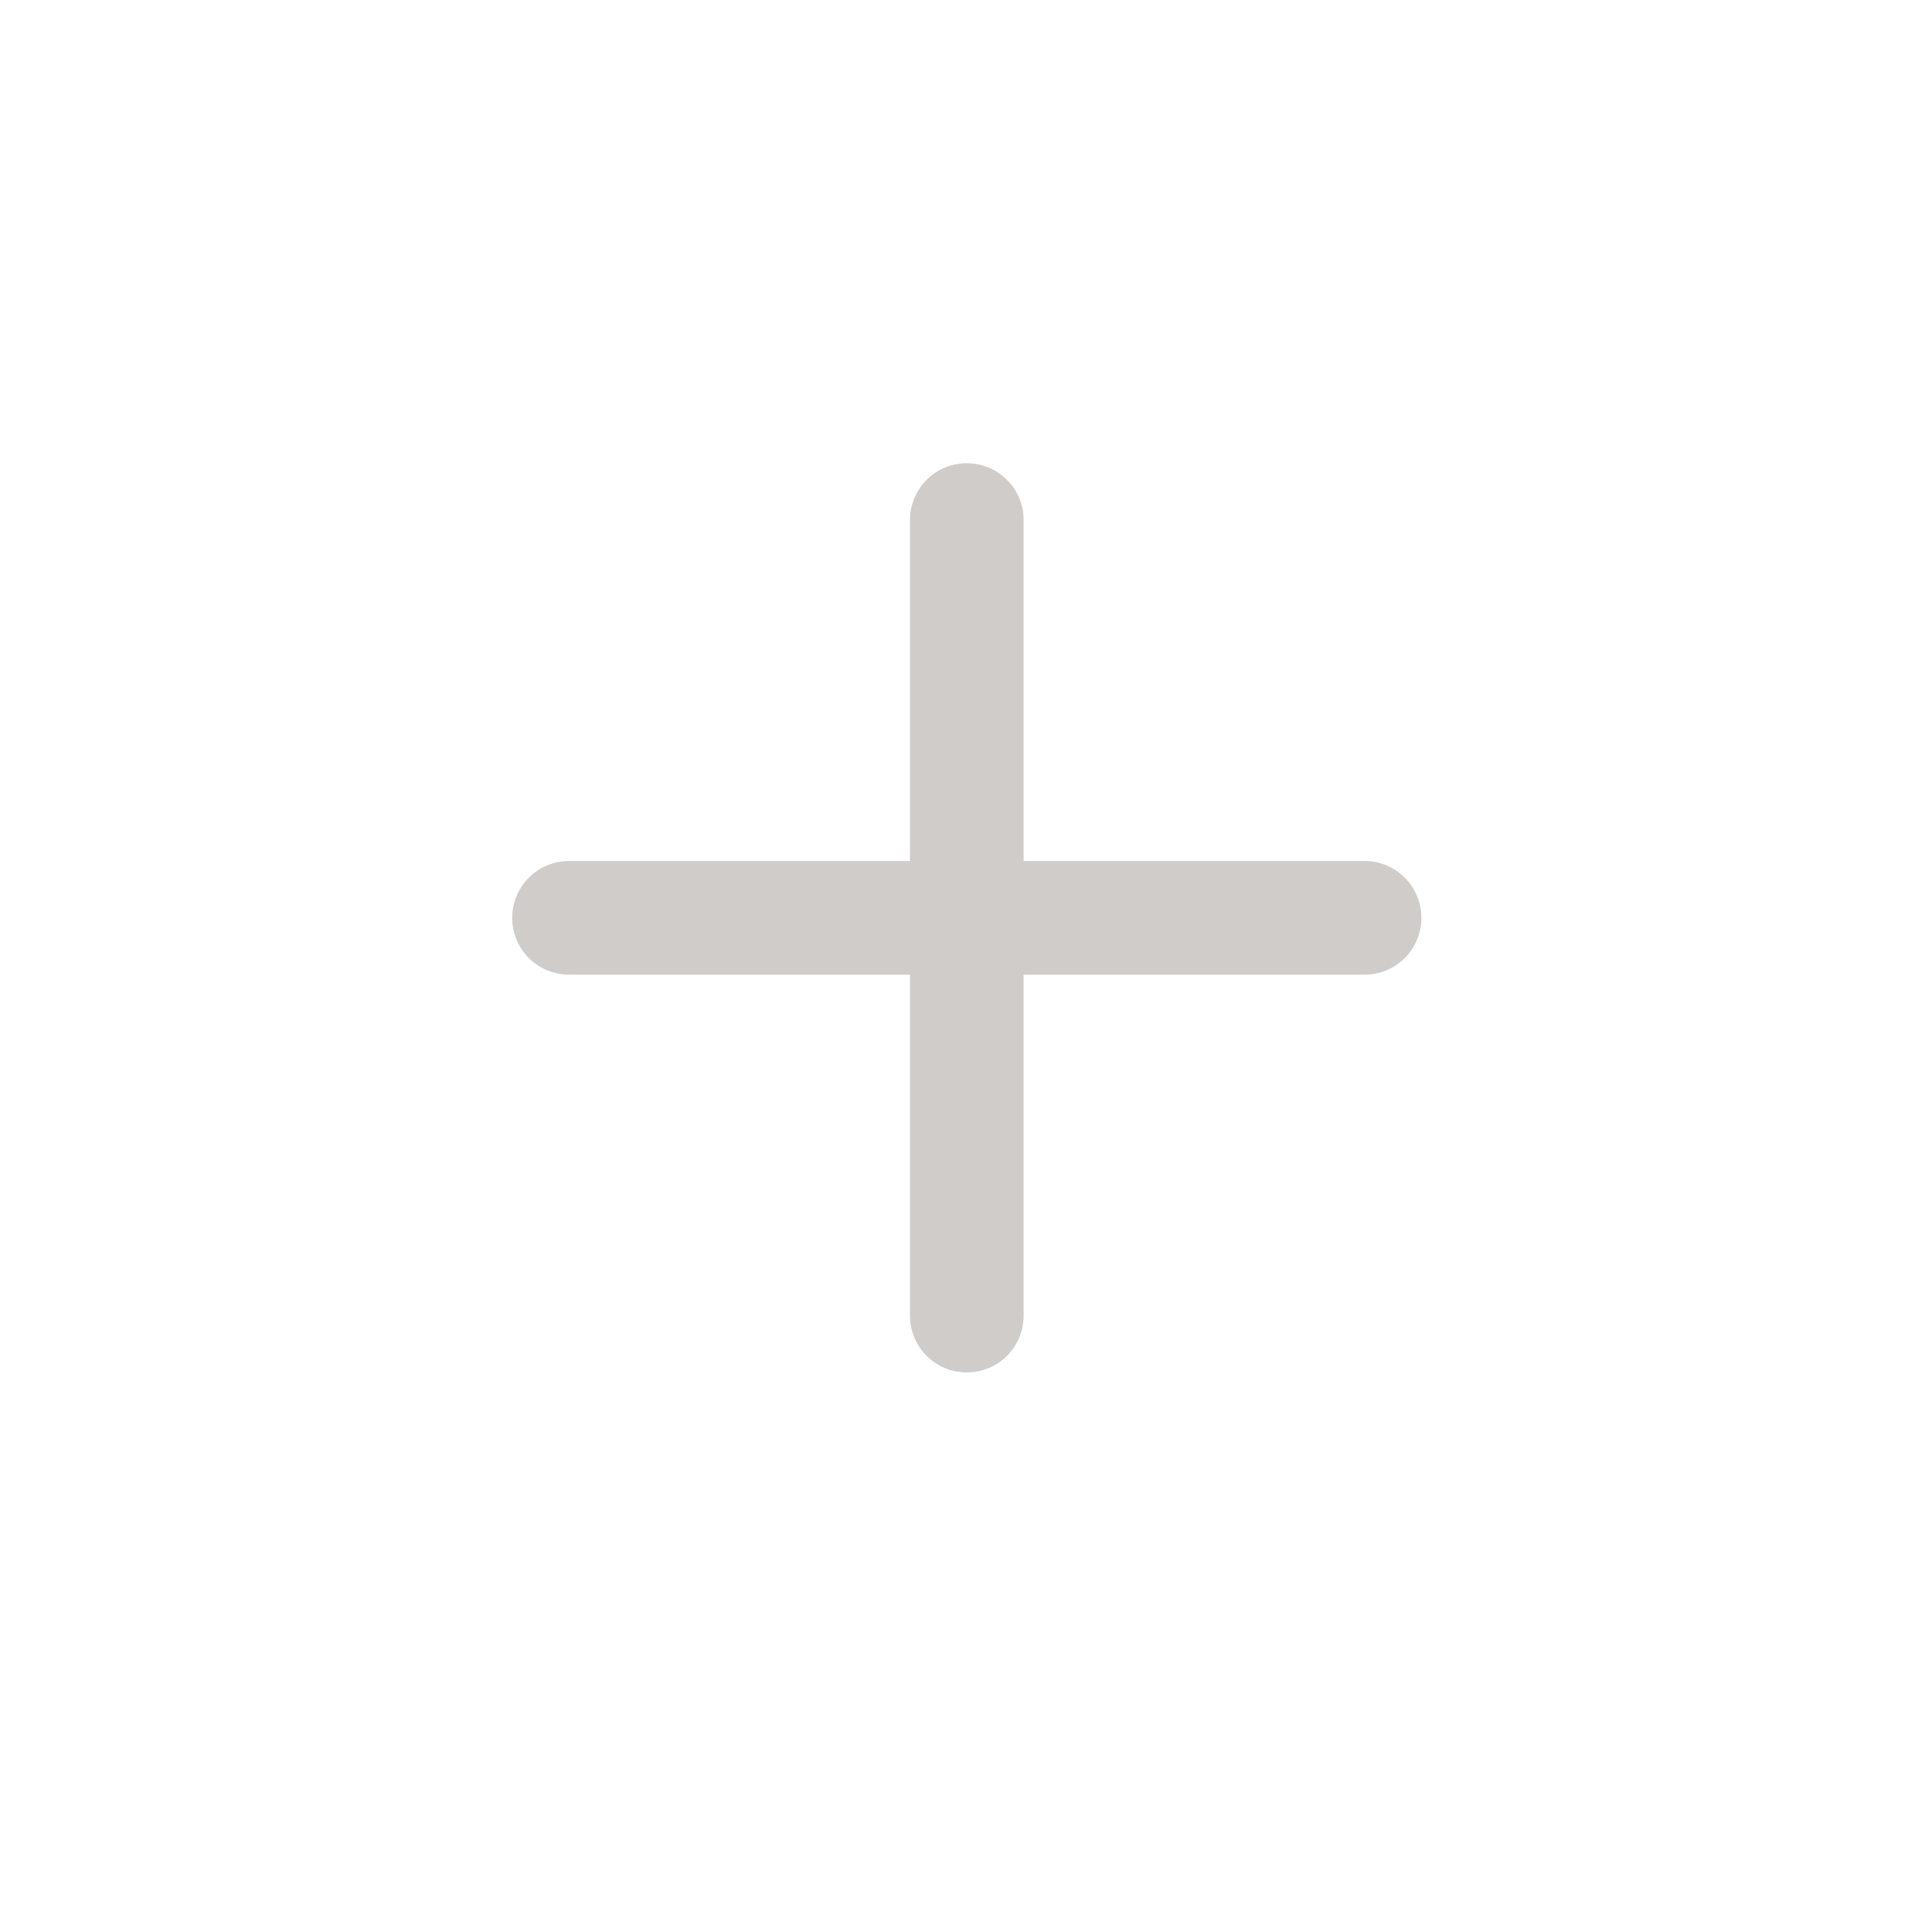
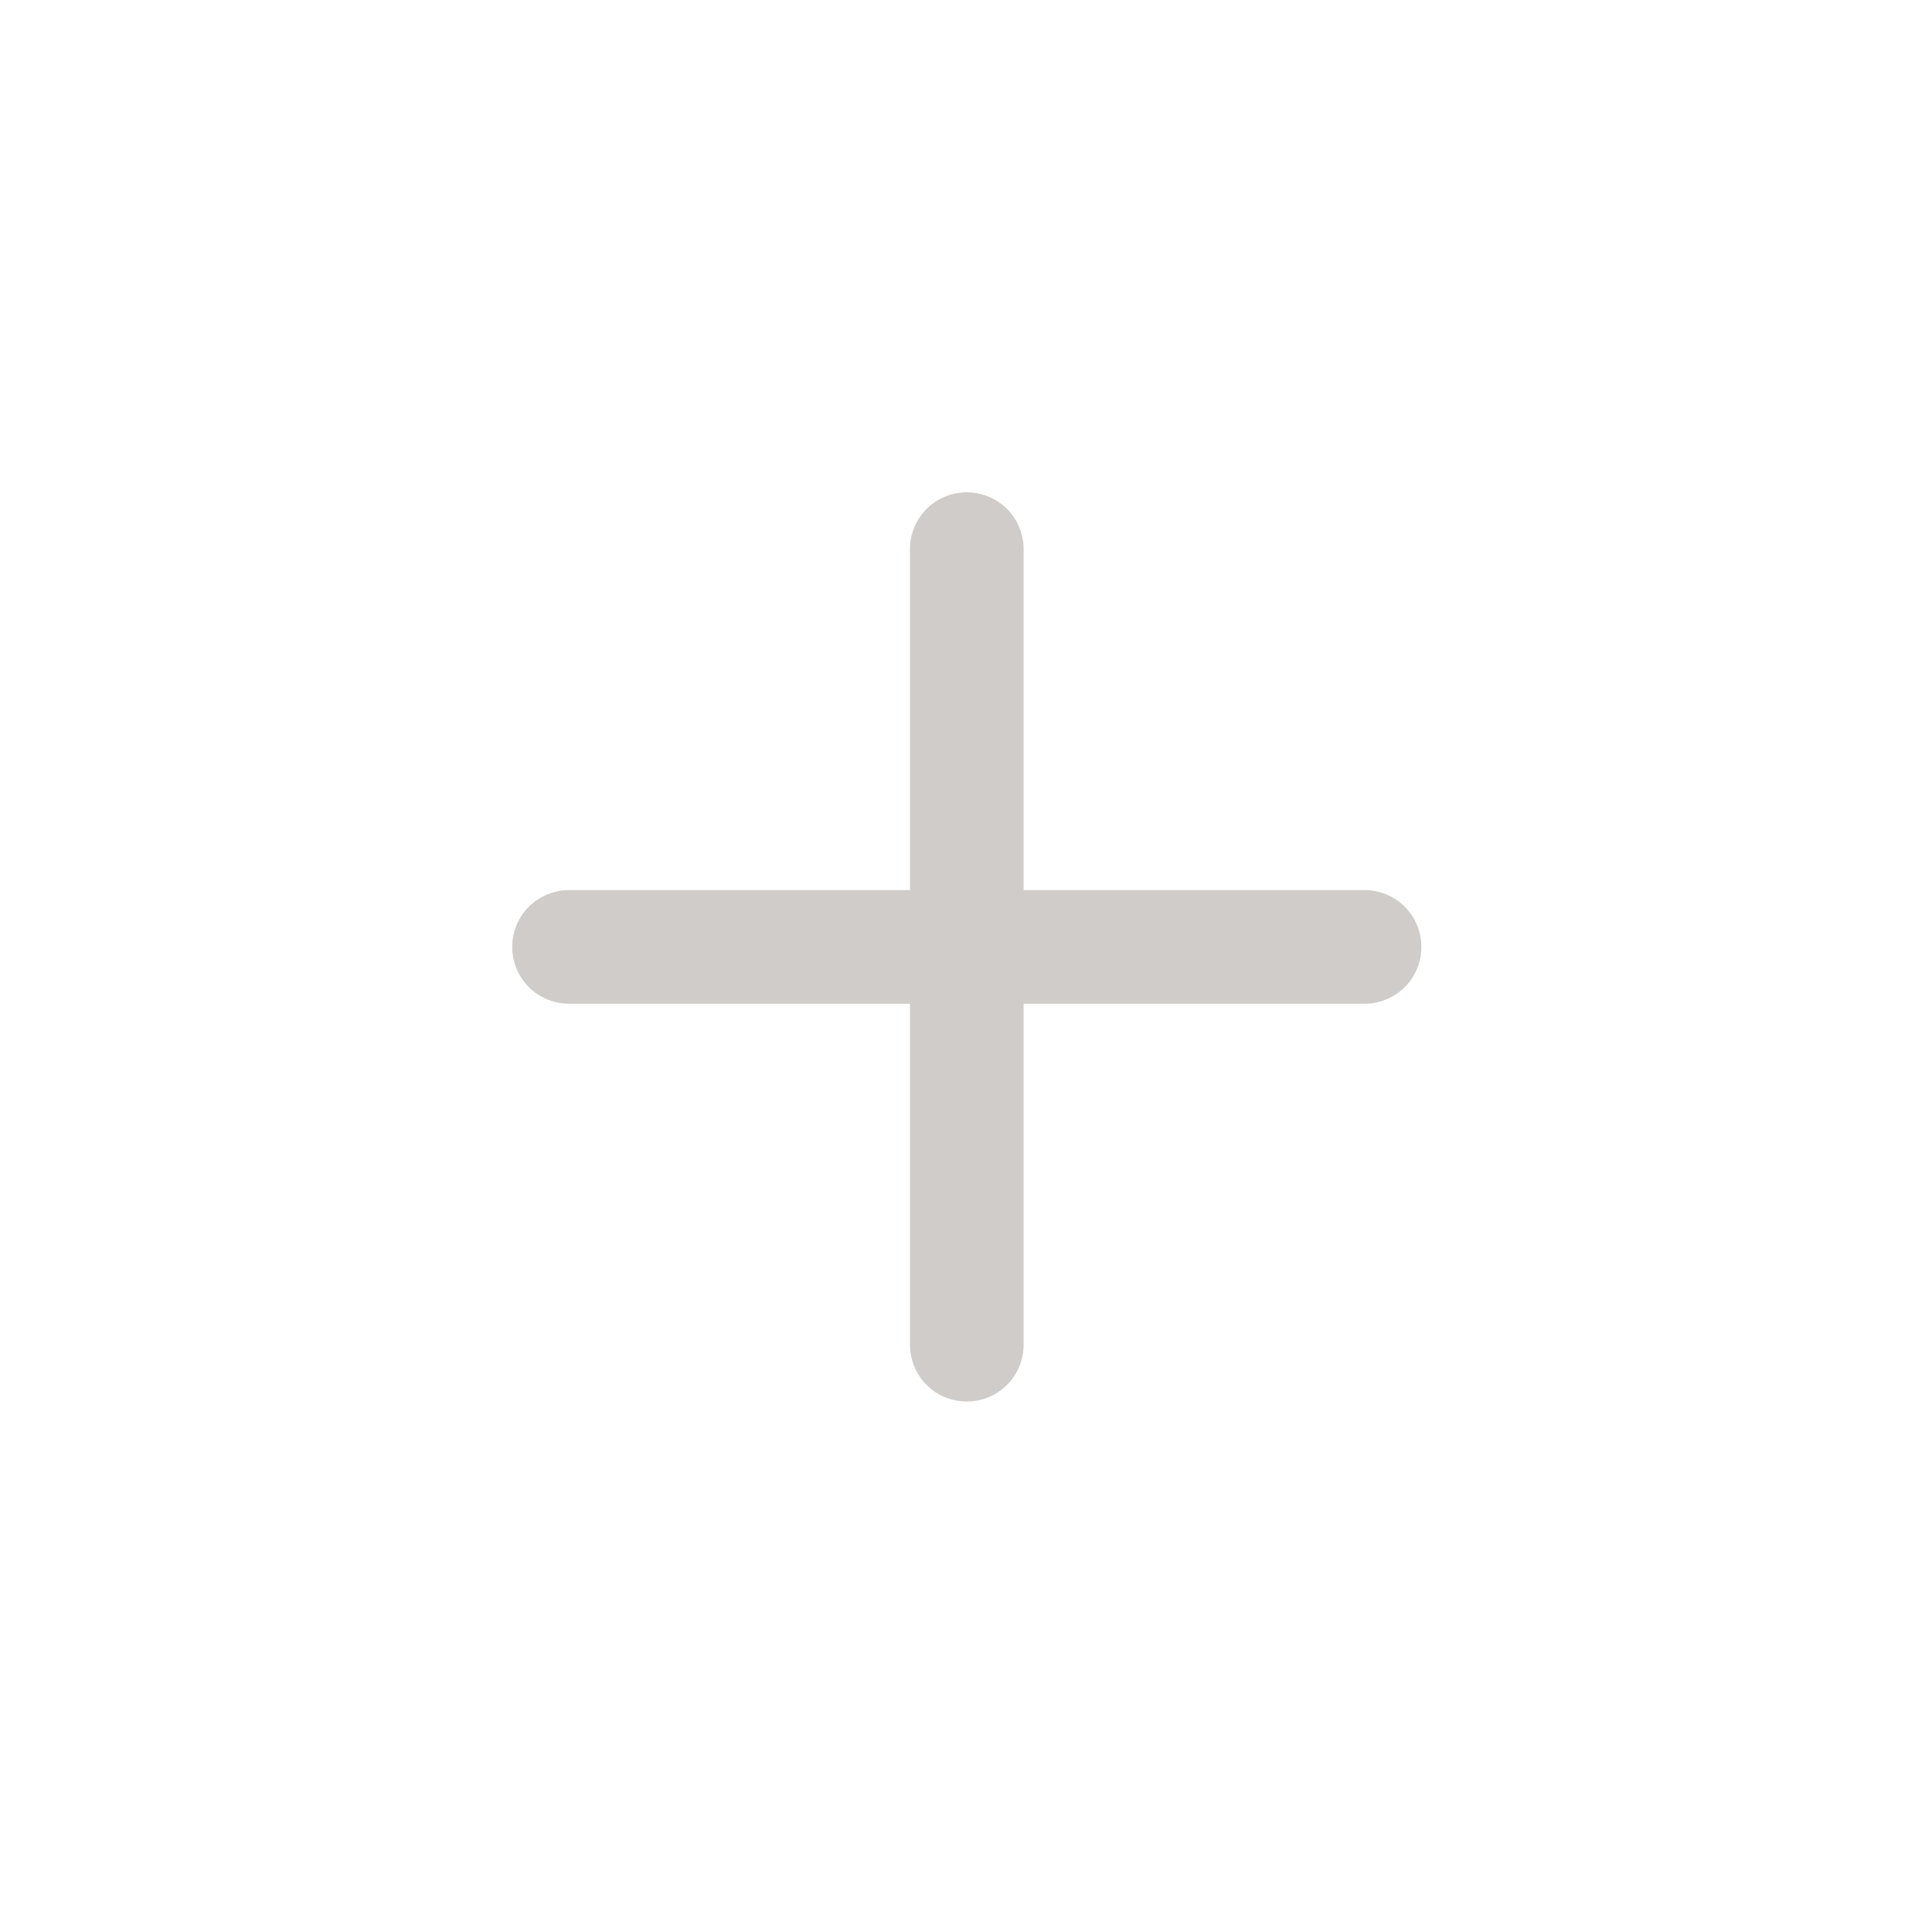
<svg xmlns="http://www.w3.org/2000/svg" width="17" height="17" viewBox="0 0 17 17" fill="none">
-   <path d="M8.507 4.076C8.64 4.076 8.767 4.129 8.861 4.223C8.954 4.316 9.007 4.444 9.007 4.576V7.576H12.007C12.14 7.576 12.267 7.629 12.361 7.723C12.454 7.816 12.507 7.944 12.507 8.076C12.507 8.209 12.454 8.336 12.361 8.43C12.267 8.524 12.14 8.576 12.007 8.576H9.007V11.576C9.007 11.709 8.954 11.836 8.861 11.93C8.767 12.024 8.64 12.076 8.507 12.076C8.374 12.076 8.247 12.024 8.153 11.93C8.06 11.836 8.007 11.709 8.007 11.576V8.576H5.007C4.874 8.576 4.747 8.524 4.653 8.43C4.56 8.336 4.507 8.209 4.507 8.076C4.507 7.944 4.56 7.816 4.653 7.723C4.747 7.629 4.874 7.576 5.007 7.576H8.007V4.576C8.007 4.444 8.06 4.316 8.153 4.223C8.247 4.129 8.374 4.076 8.507 4.076Z" fill="#CFCCC9" />
+   <path d="M8.507 4.332C8.64 4.332 8.767 4.385 8.861 4.478C8.954 4.572 9.007 4.699 9.007 4.832V7.832H12.007C12.14 7.832 12.267 7.885 12.361 7.979C12.454 8.072 12.507 8.2 12.507 8.332C12.507 8.465 12.454 8.592 12.361 8.686C12.267 8.779 12.14 8.832 12.007 8.832H9.007V11.832C9.007 11.965 8.954 12.092 8.861 12.186C8.767 12.28 8.64 12.332 8.507 12.332C8.374 12.332 8.247 12.28 8.153 12.186C8.06 12.092 8.007 11.965 8.007 11.832V8.832H5.007C4.874 8.832 4.747 8.779 4.653 8.686C4.56 8.592 4.507 8.465 4.507 8.332C4.507 8.2 4.56 8.072 4.653 7.979C4.747 7.885 4.874 7.832 5.007 7.832H8.007V4.832C8.007 4.699 8.06 4.572 8.153 4.478C8.247 4.385 8.374 4.332 8.507 4.332Z" fill="#CFCCC9" />
</svg>
